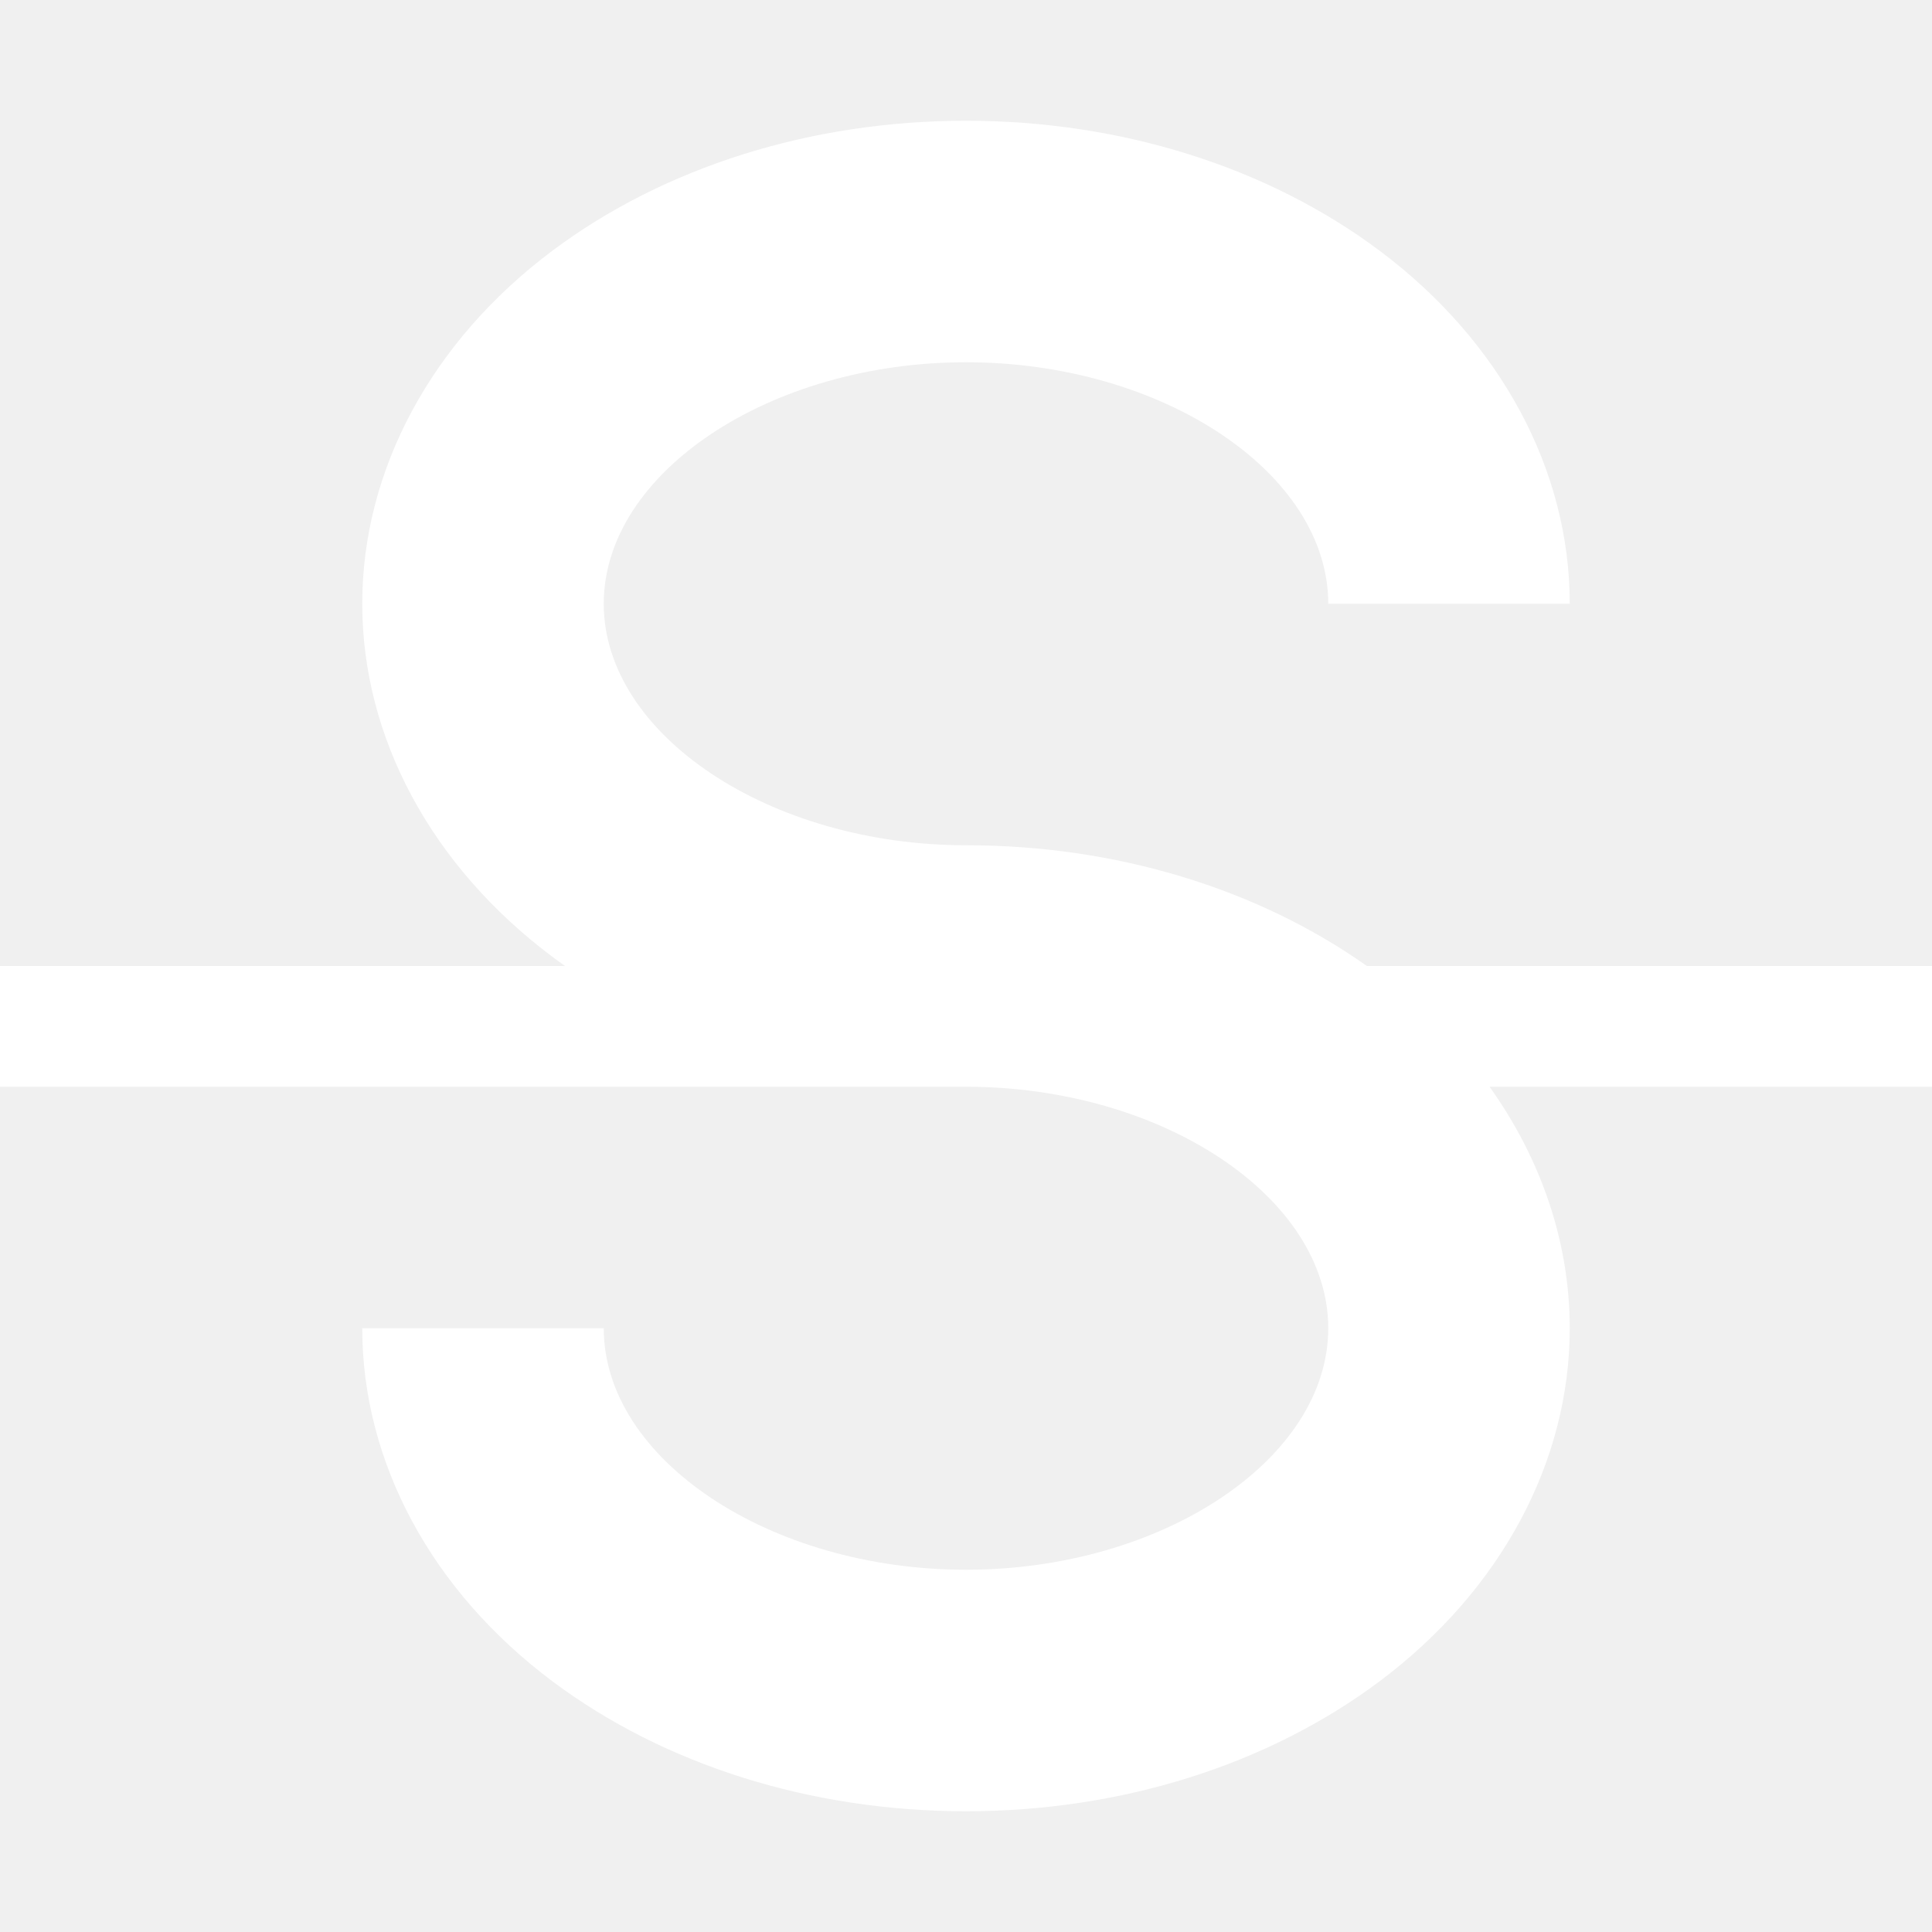
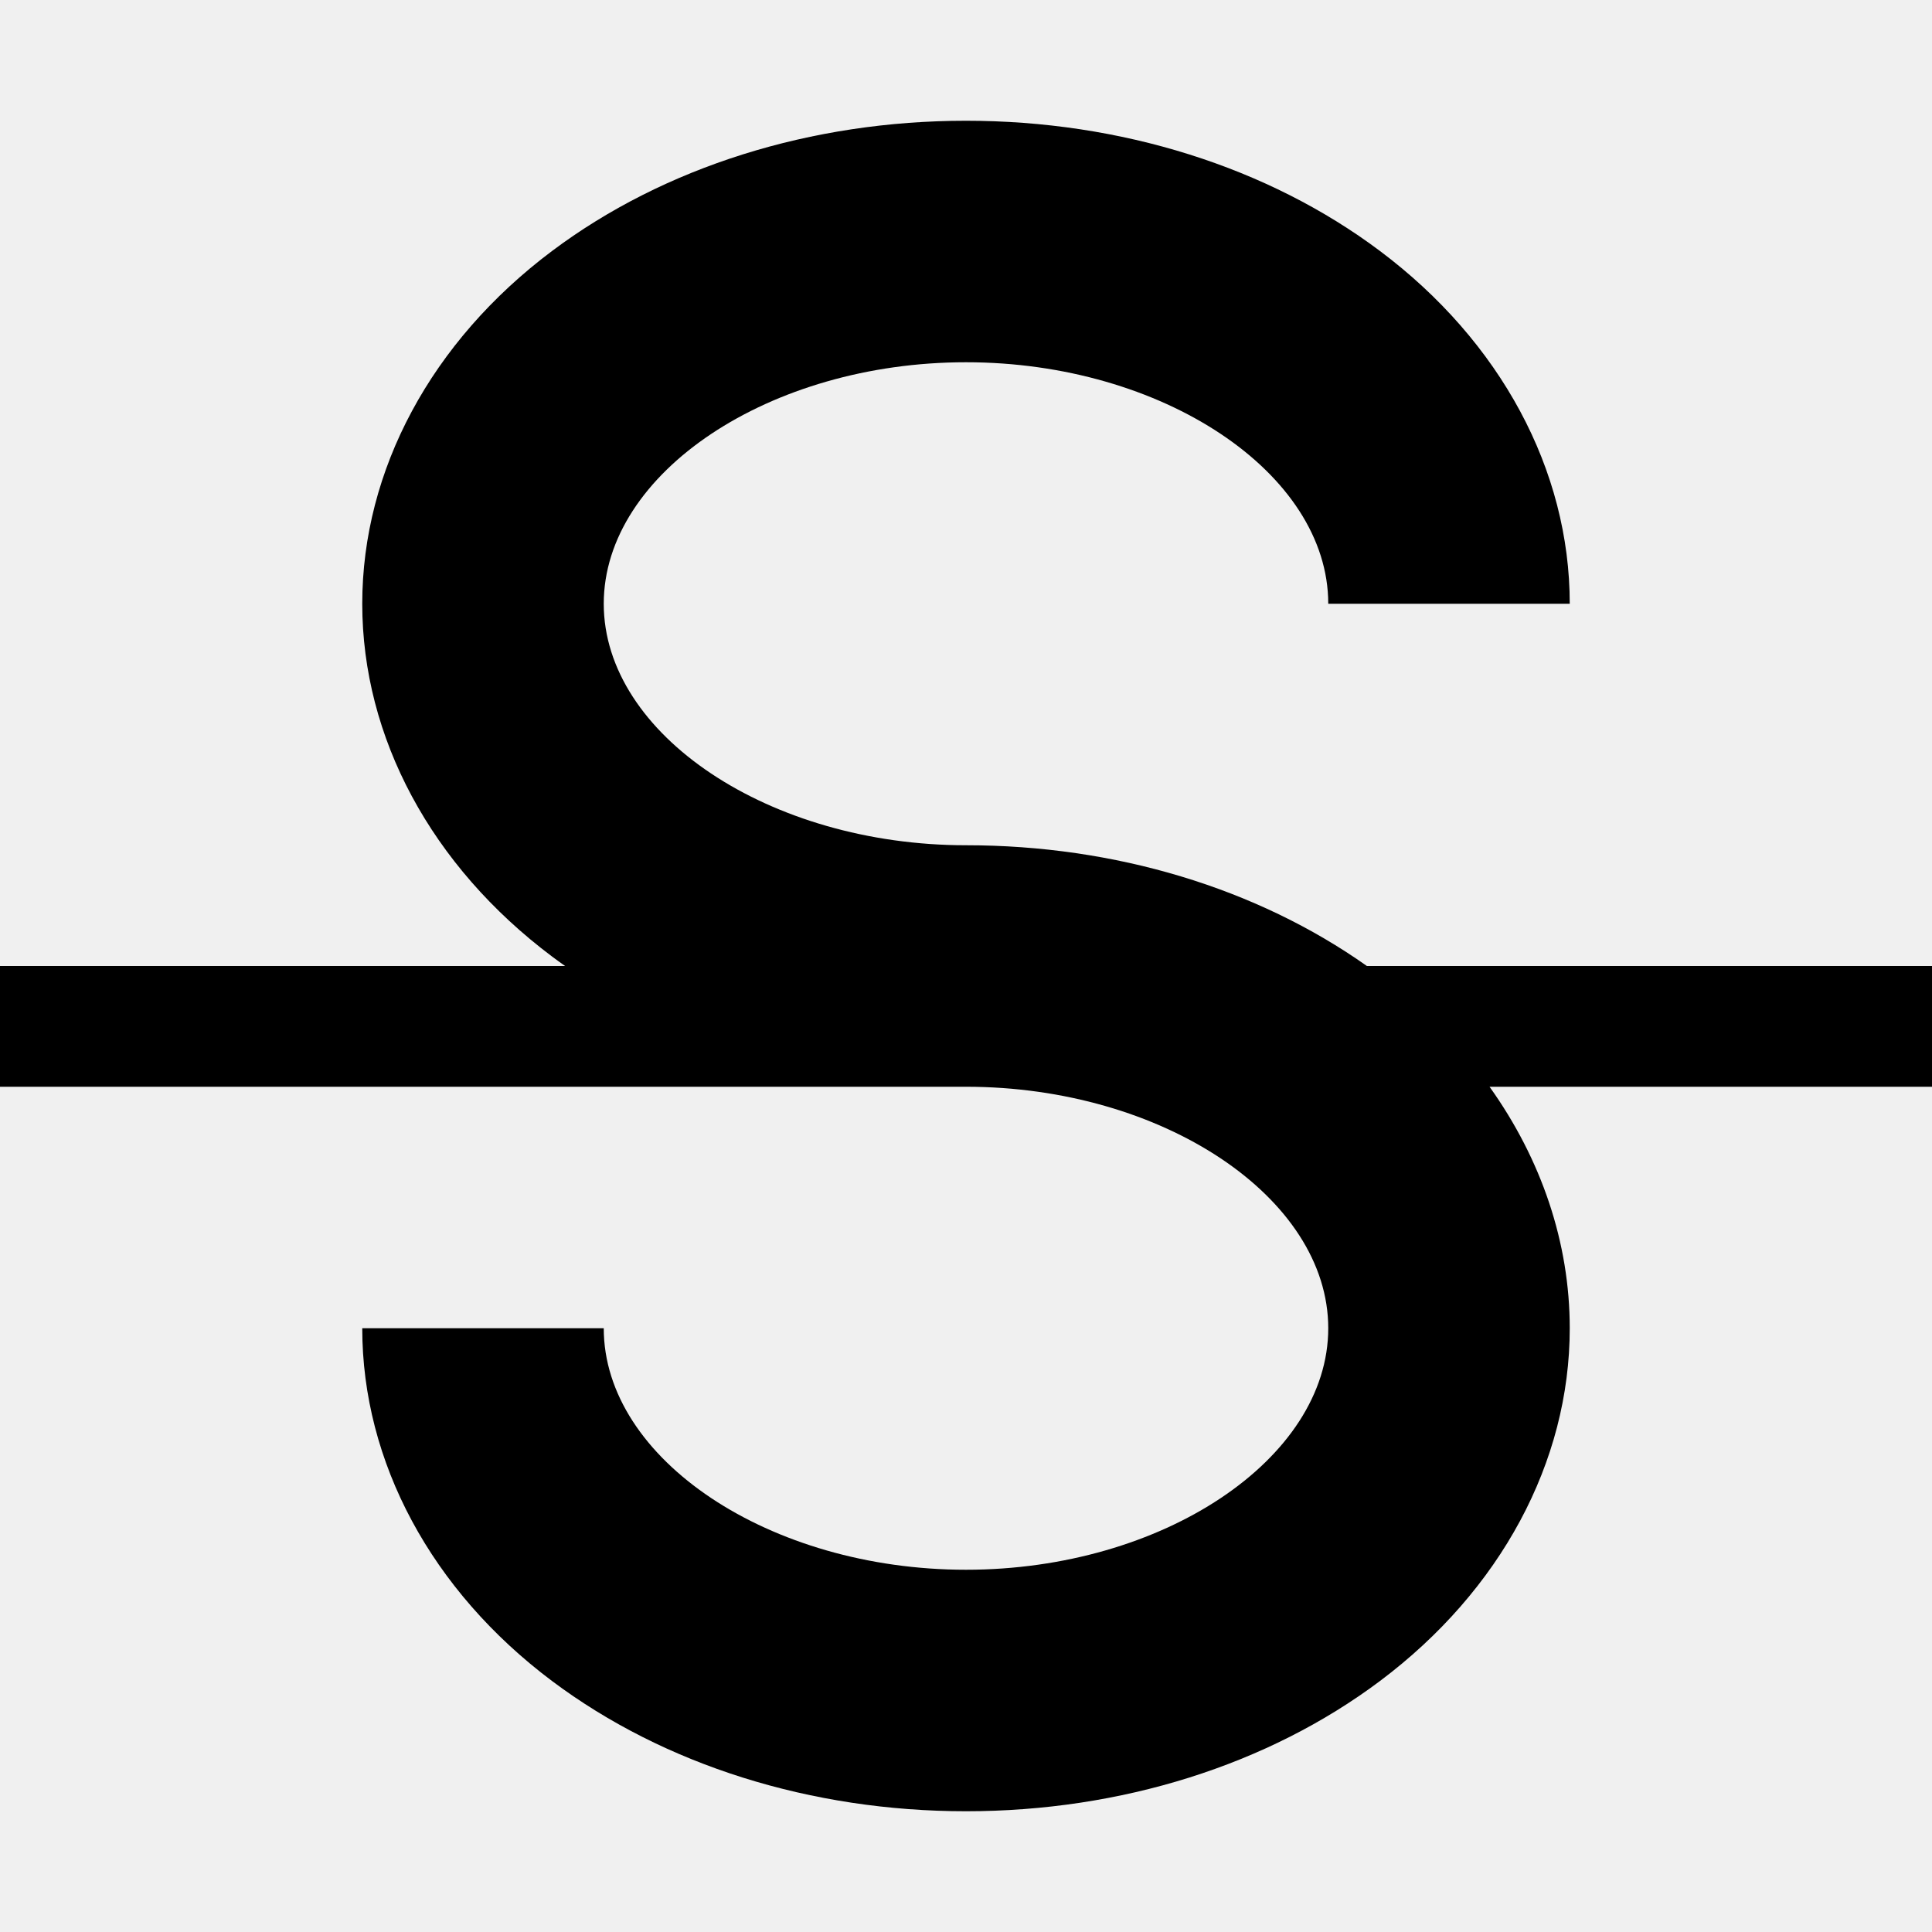
- <svg xmlns="http://www.w3.org/2000/svg" width="512" height="512" viewBox="0 0 512 512" fill="#ffffff">
+ <svg xmlns="http://www.w3.org/2000/svg" width="512" height="512" viewBox="0 0 512 512" fill="#000000">
  <path d="M 512.00,256.00 L 512.00,288.00 L 394.747,288.00 C 408.499,307.255 416.00,329.346 416.00,352.00 C 416.00,387.439 397.67,421.513 365.71,445.482 C 336.031,467.741 297.068,480.00 256.00,480.00 C 214.931,480.00 175.969,467.741 146.29,445.482 C 114.33,421.513 96.00,387.439 96.00,352.00 L 160.00,352.00 C 160.00,386.691 203.963,416.00 256.00,416.00 C 308.037,416.00 352.00,386.691 352.00,352.00 C 352.00,317.309 308.037,288.00 256.00,288.00 L 0.00,288.00 L 0.00,256.00 L 149.759,256.00 C 148.59,255.173 147.431,254.338 146.29,253.482 C 114.33,229.512 96.00,195.439 96.00,160.00 C 96.00,124.561 114.33,90.488 146.29,66.518 C 175.969,44.259 214.931,32.00 256.00,32.00 C 297.068,32.00 336.031,44.259 365.71,66.518 C 397.67,90.488 416.00,124.561 416.00,160.00 L 352.00,160.00 C 352.00,125.309 308.037,96.00 256.00,96.00 C 203.963,96.00 160.00,125.309 160.00,160.00 C 160.00,194.691 203.963,224.00 256.00,224.00 C 295.489,224.00 333.027,235.339 362.241,256.00 L 512.00,256.00 Z" />
</svg>
